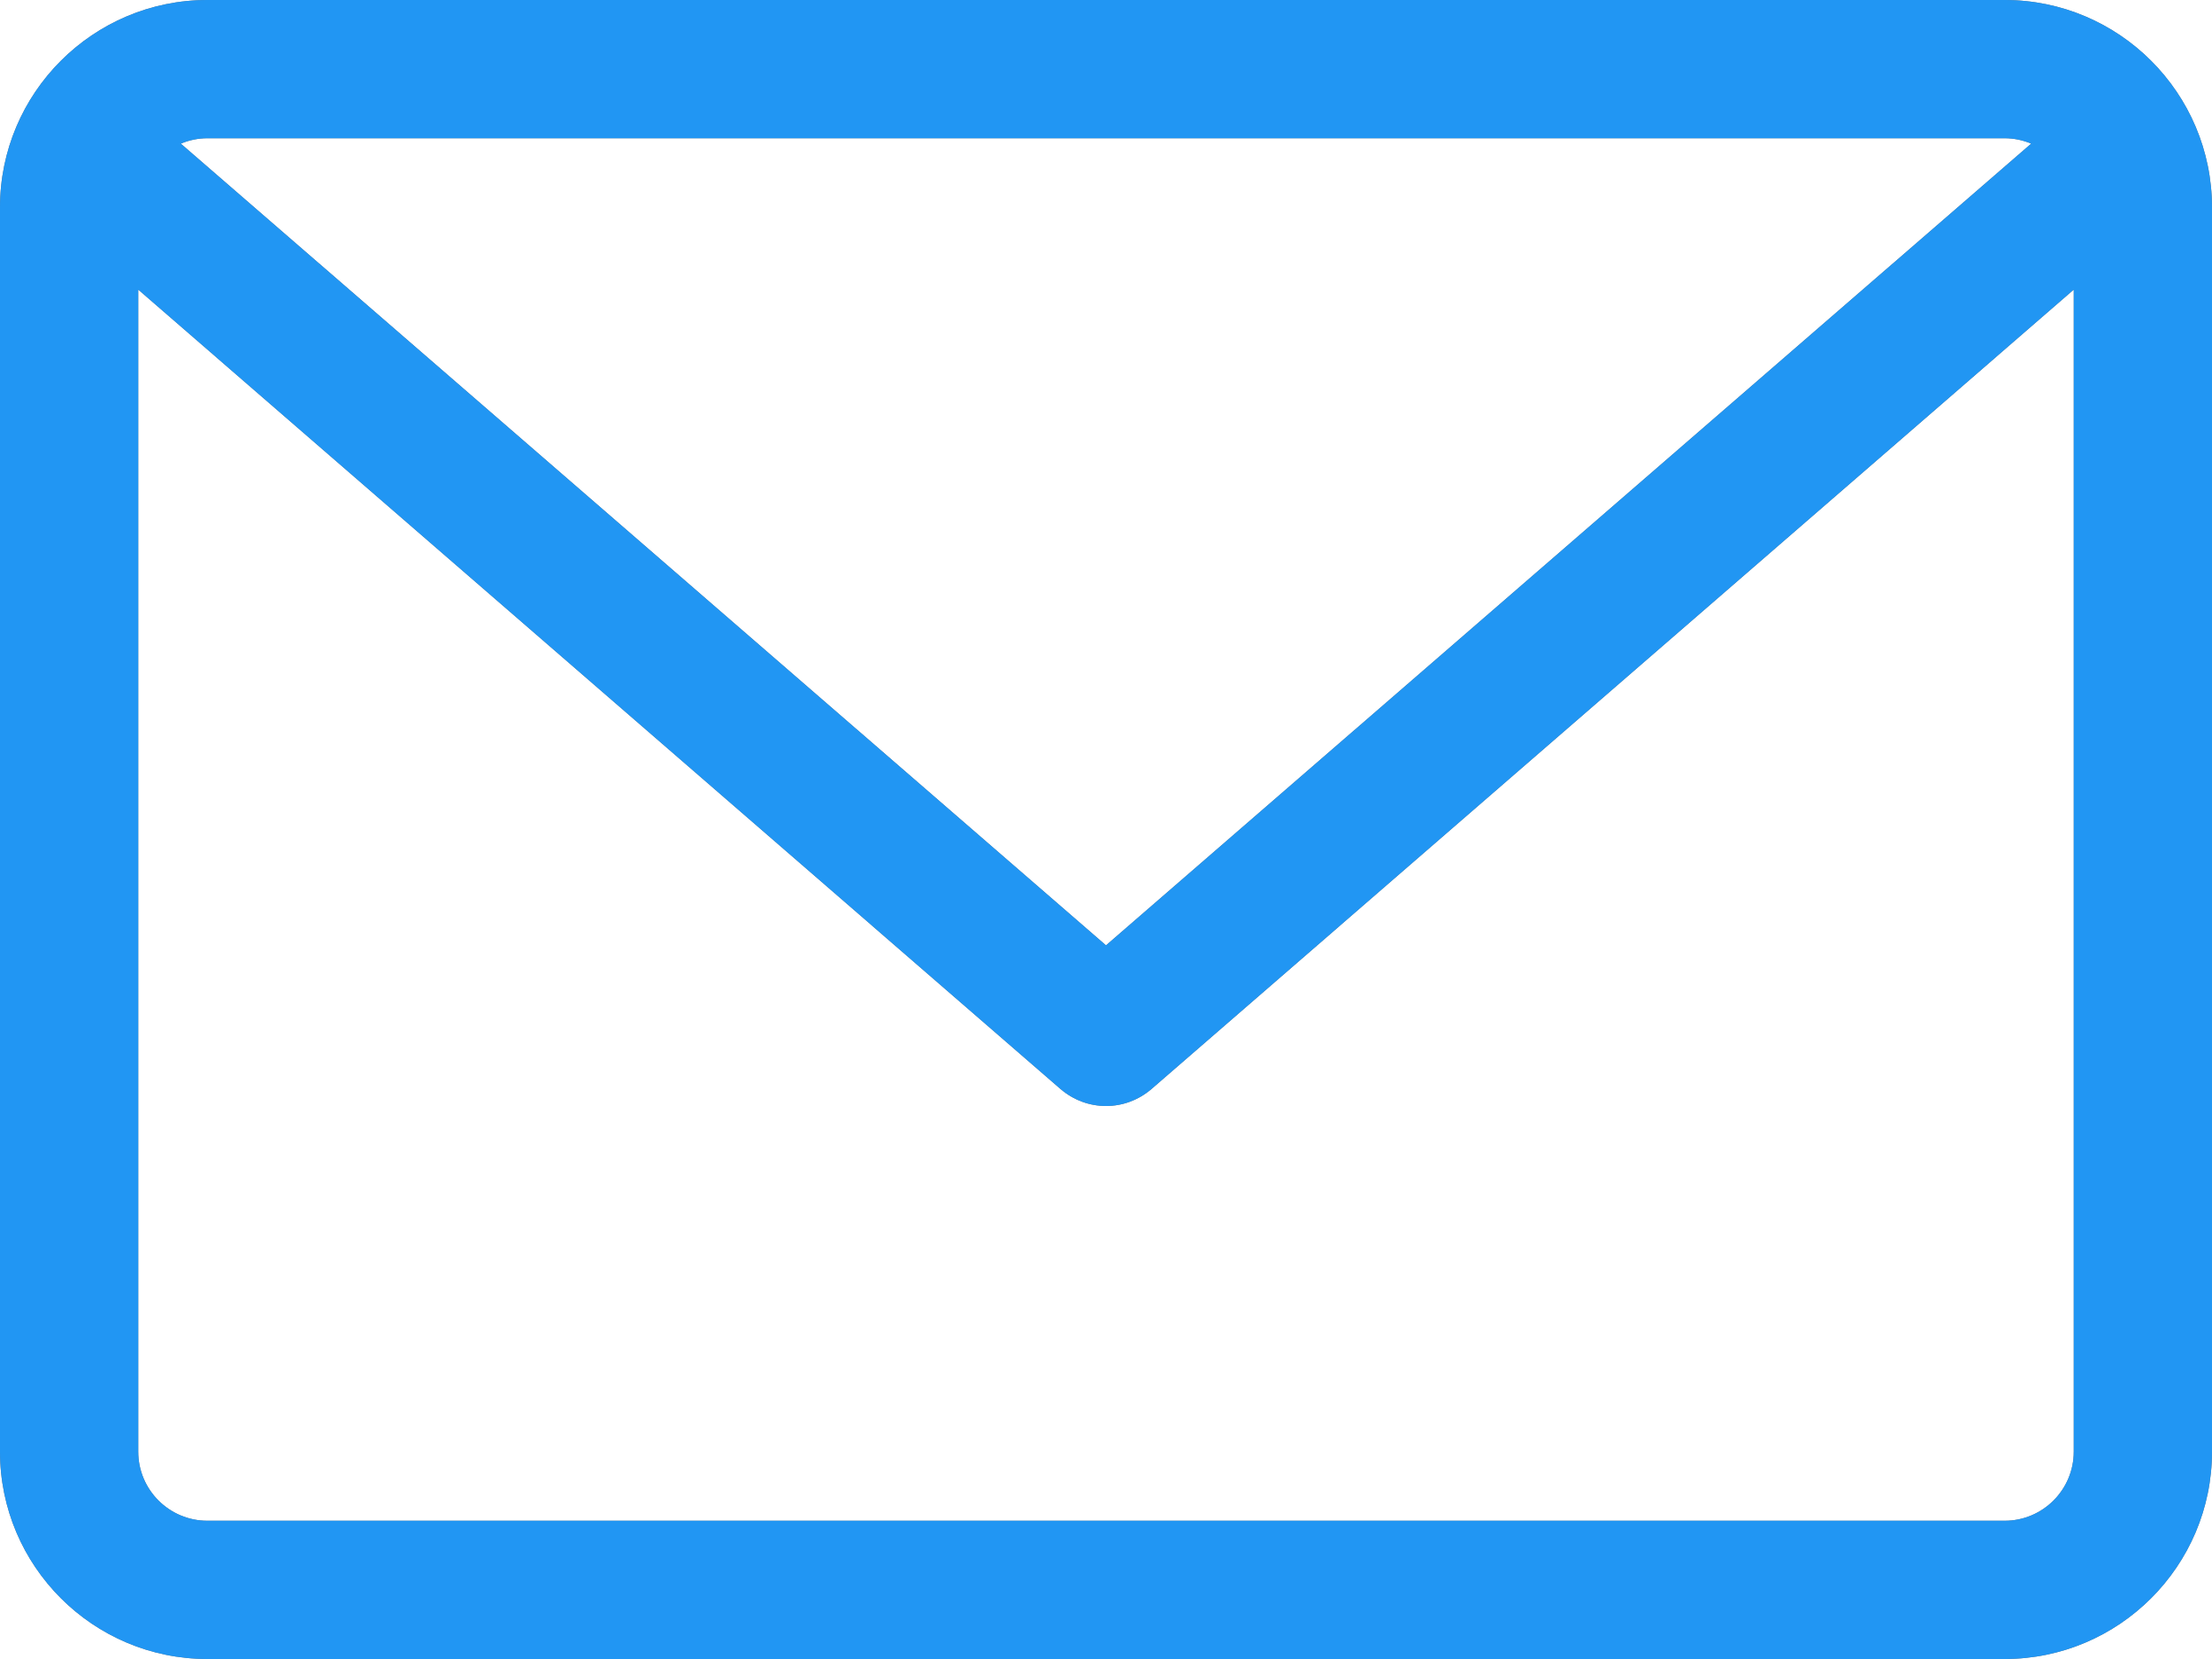
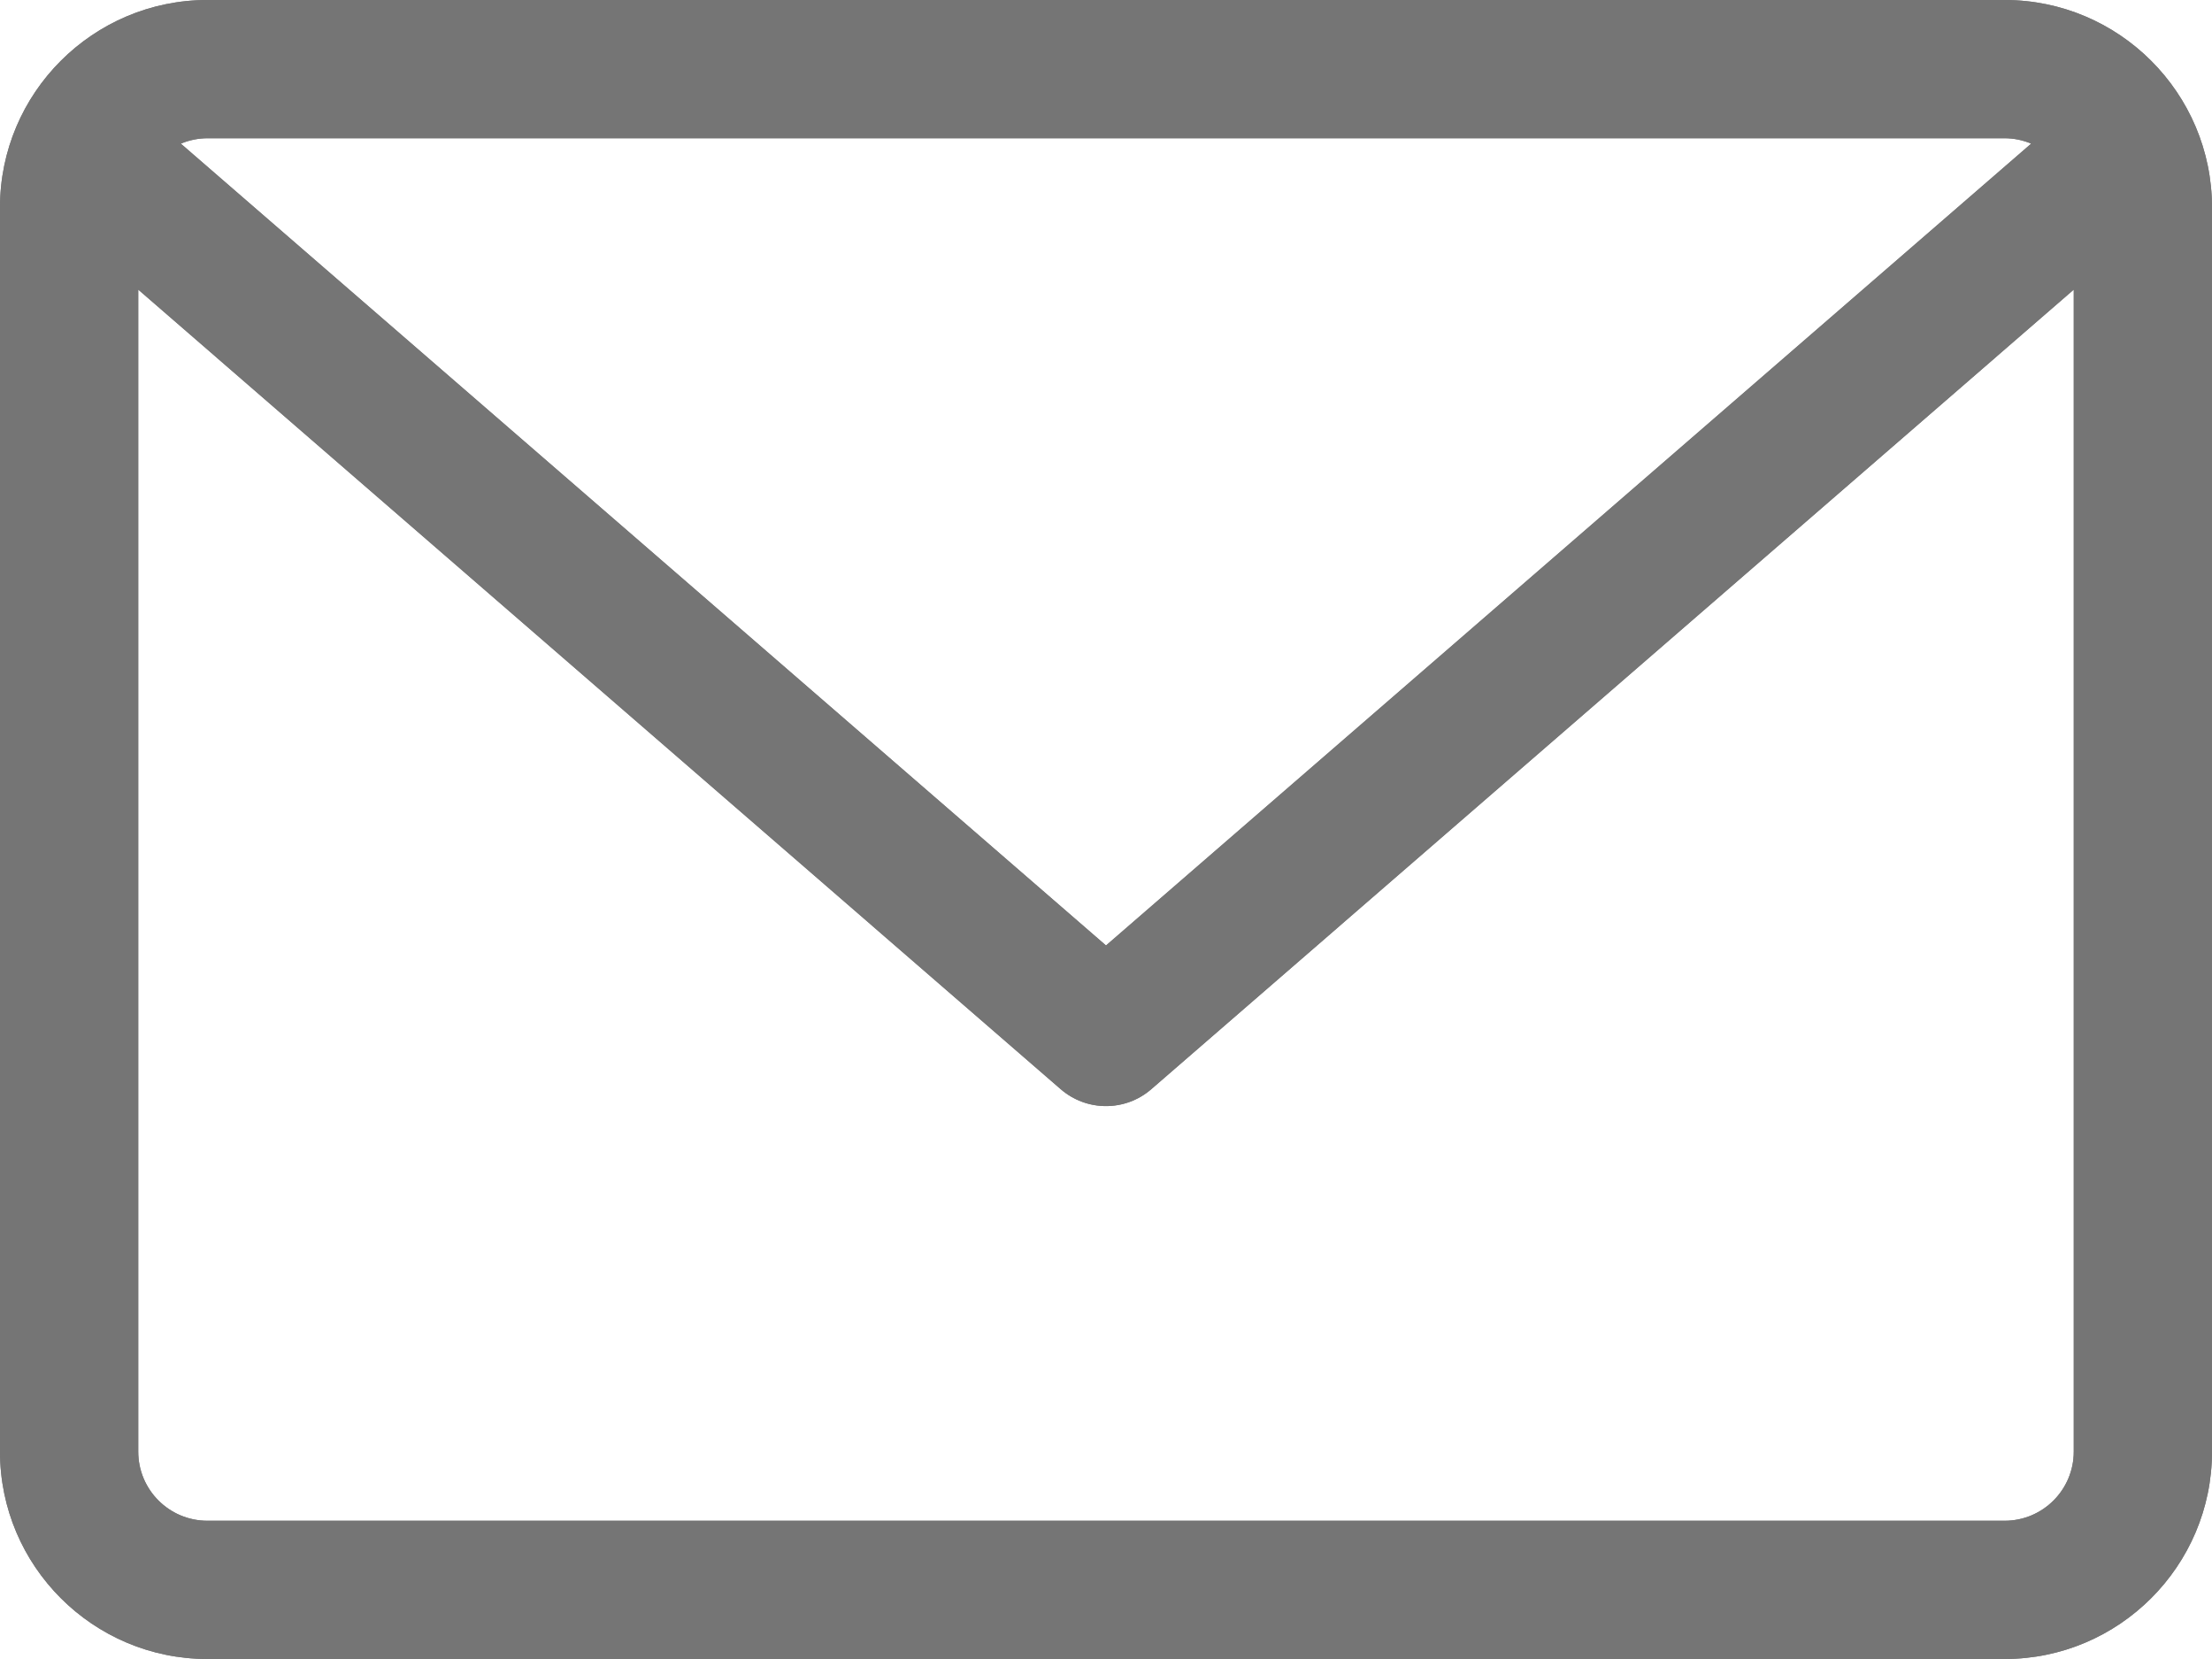
- <svg xmlns="http://www.w3.org/2000/svg" width="16" height="12" viewBox="0 0 16 12" fill="none">
-   <rect width="16" height="12" fill="#E5E5E5" />
-   <rect width="1600" height="2931" transform="translate(-1052 -34)" fill="white" />
-   <rect x="-1052" y="-34" width="1600" height="80" fill="white" />
-   <path d="M14.5 0H1.5C0.673 0 0 0.673 0 1.5V10.5C0 11.327 0.673 12 1.5 12H14.5C15.327 12 16 11.327 16 10.5V1.5C16 0.673 15.327 0 14.5 0ZM14.5 1C14.568 1 14.633 1.014 14.692 1.039L8 6.838L1.308 1.039C1.367 1.014 1.432 1 1.5 1H14.5ZM14.5 11H1.5C1.224 11 1 10.776 1 10.5V2.095L7.672 7.878C7.767 7.959 7.883 8 8 8C8.117 8 8.233 7.959 8.328 7.878L15 2.095V10.5C15 10.776 14.776 11 14.5 11Z" fill="#757575" />
-   <path d="M14.5 0H1.5C0.673 0 0 0.673 0 1.5V10.5C0 11.327 0.673 12 1.5 12H14.5C15.327 12 16 11.327 16 10.5V1.5C16 0.673 15.327 0 14.5 0V0ZM14.5 1C14.568 1 14.633 1.014 14.692 1.039L8 6.838L1.308 1.039C1.367 1.014 1.432 1 1.5 1H14.5ZM14.5 11H1.5C1.224 11 1 10.776 1 10.5V2.095L7.672 7.878C7.767 7.959 7.883 8 8 8C8.117 8 8.233 7.959 8.328 7.878L15 2.095V10.5C15 10.776 14.776 11 14.5 11V11Z" fill="#2196F3" />
+ <svg xmlns="http://www.w3.org/2000/svg" width="16" height="12" fill="none">
+   <path fill="#E5E5E5" d="M0 0h16v12H0z" />
+   <path fill="#fff" d="M-1052-34H548v2931h-1600z" />
+   <path fill="#fff" d="M-1052-34H548v80h-1600z" />
+   <path d="M14.5 0h-13C.673 0 0 .673 0 1.5v9c0 .827.673 1.5 1.5 1.5h13c.827 0 1.5-.673 1.5-1.5v-9c0-.827-.673-1.5-1.5-1.5Zm0 1c.068 0 .133.014.192.039L8 6.839l-6.692-5.8A.498.498 0 0 1 1.5 1h13Zm0 10h-13a.5.5 0 0 1-.5-.5V2.095l6.672 5.783a.5.5 0 0 0 .656 0L15 2.095V10.5a.5.5 0 0 1-.5.5Z" fill="#757575" />
+   <path d="M14.5 0h-13C.673 0 0 .673 0 1.5v9c0 .827.673 1.5 1.5 1.5h13c.827 0 1.5-.673 1.5-1.5v-9c0-.827-.673-1.5-1.5-1.5Zm0 1c.068 0 .133.014.192.039L8 6.839l-6.692-5.8A.498.498 0 0 1 1.5 1h13Zm0 10h-13a.5.5 0 0 1-.5-.5V2.095l6.672 5.783a.5.5 0 0 0 .656 0L15 2.095V10.5a.5.5 0 0 1-.5.5Z" fill="#757575" />
</svg>
